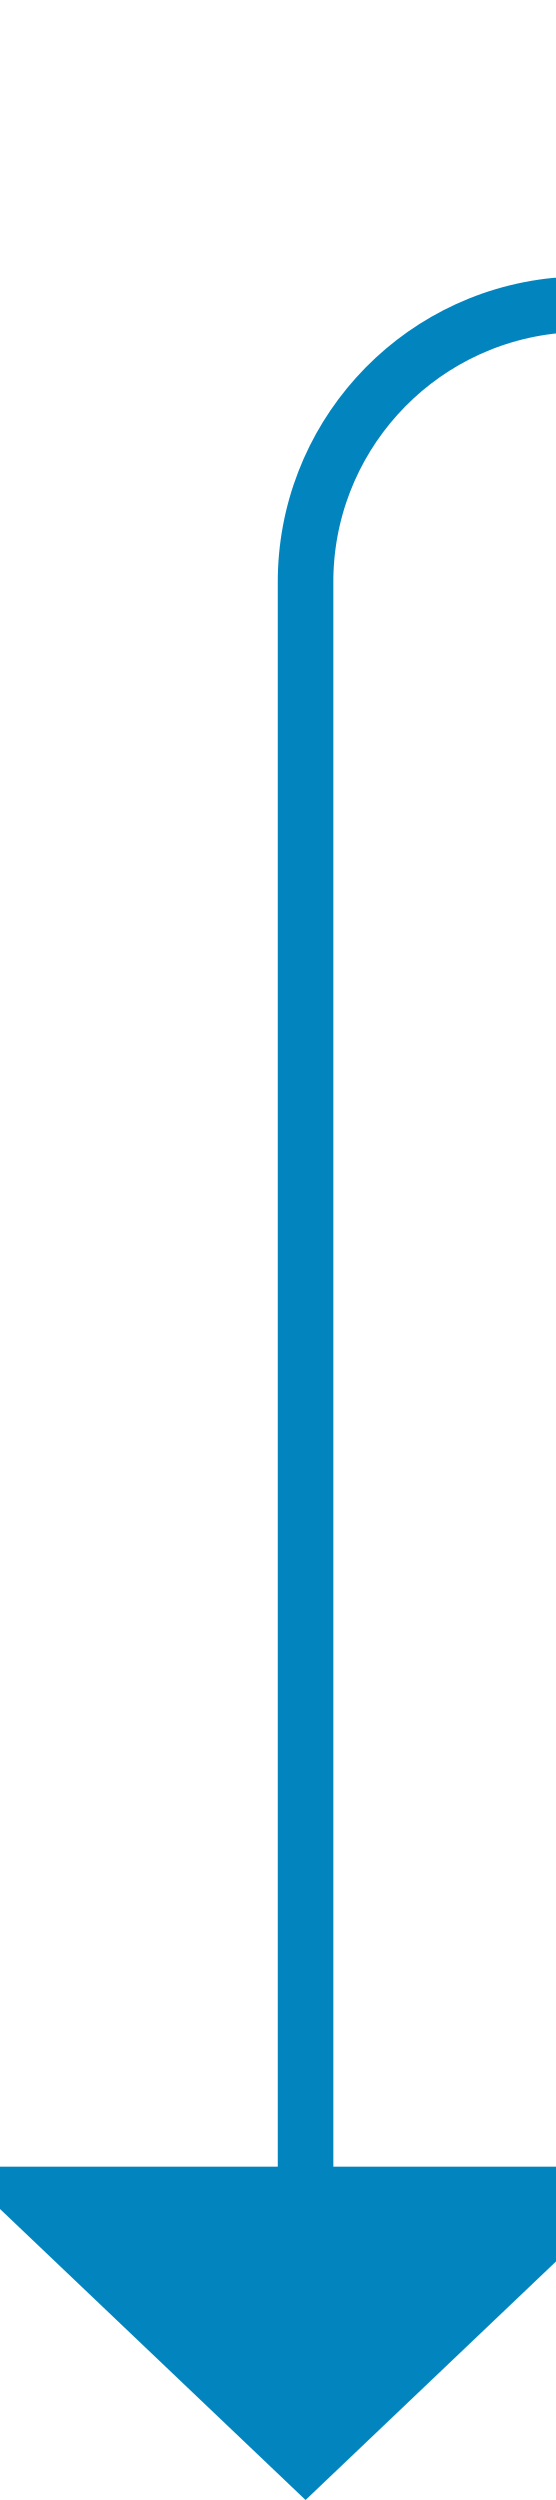
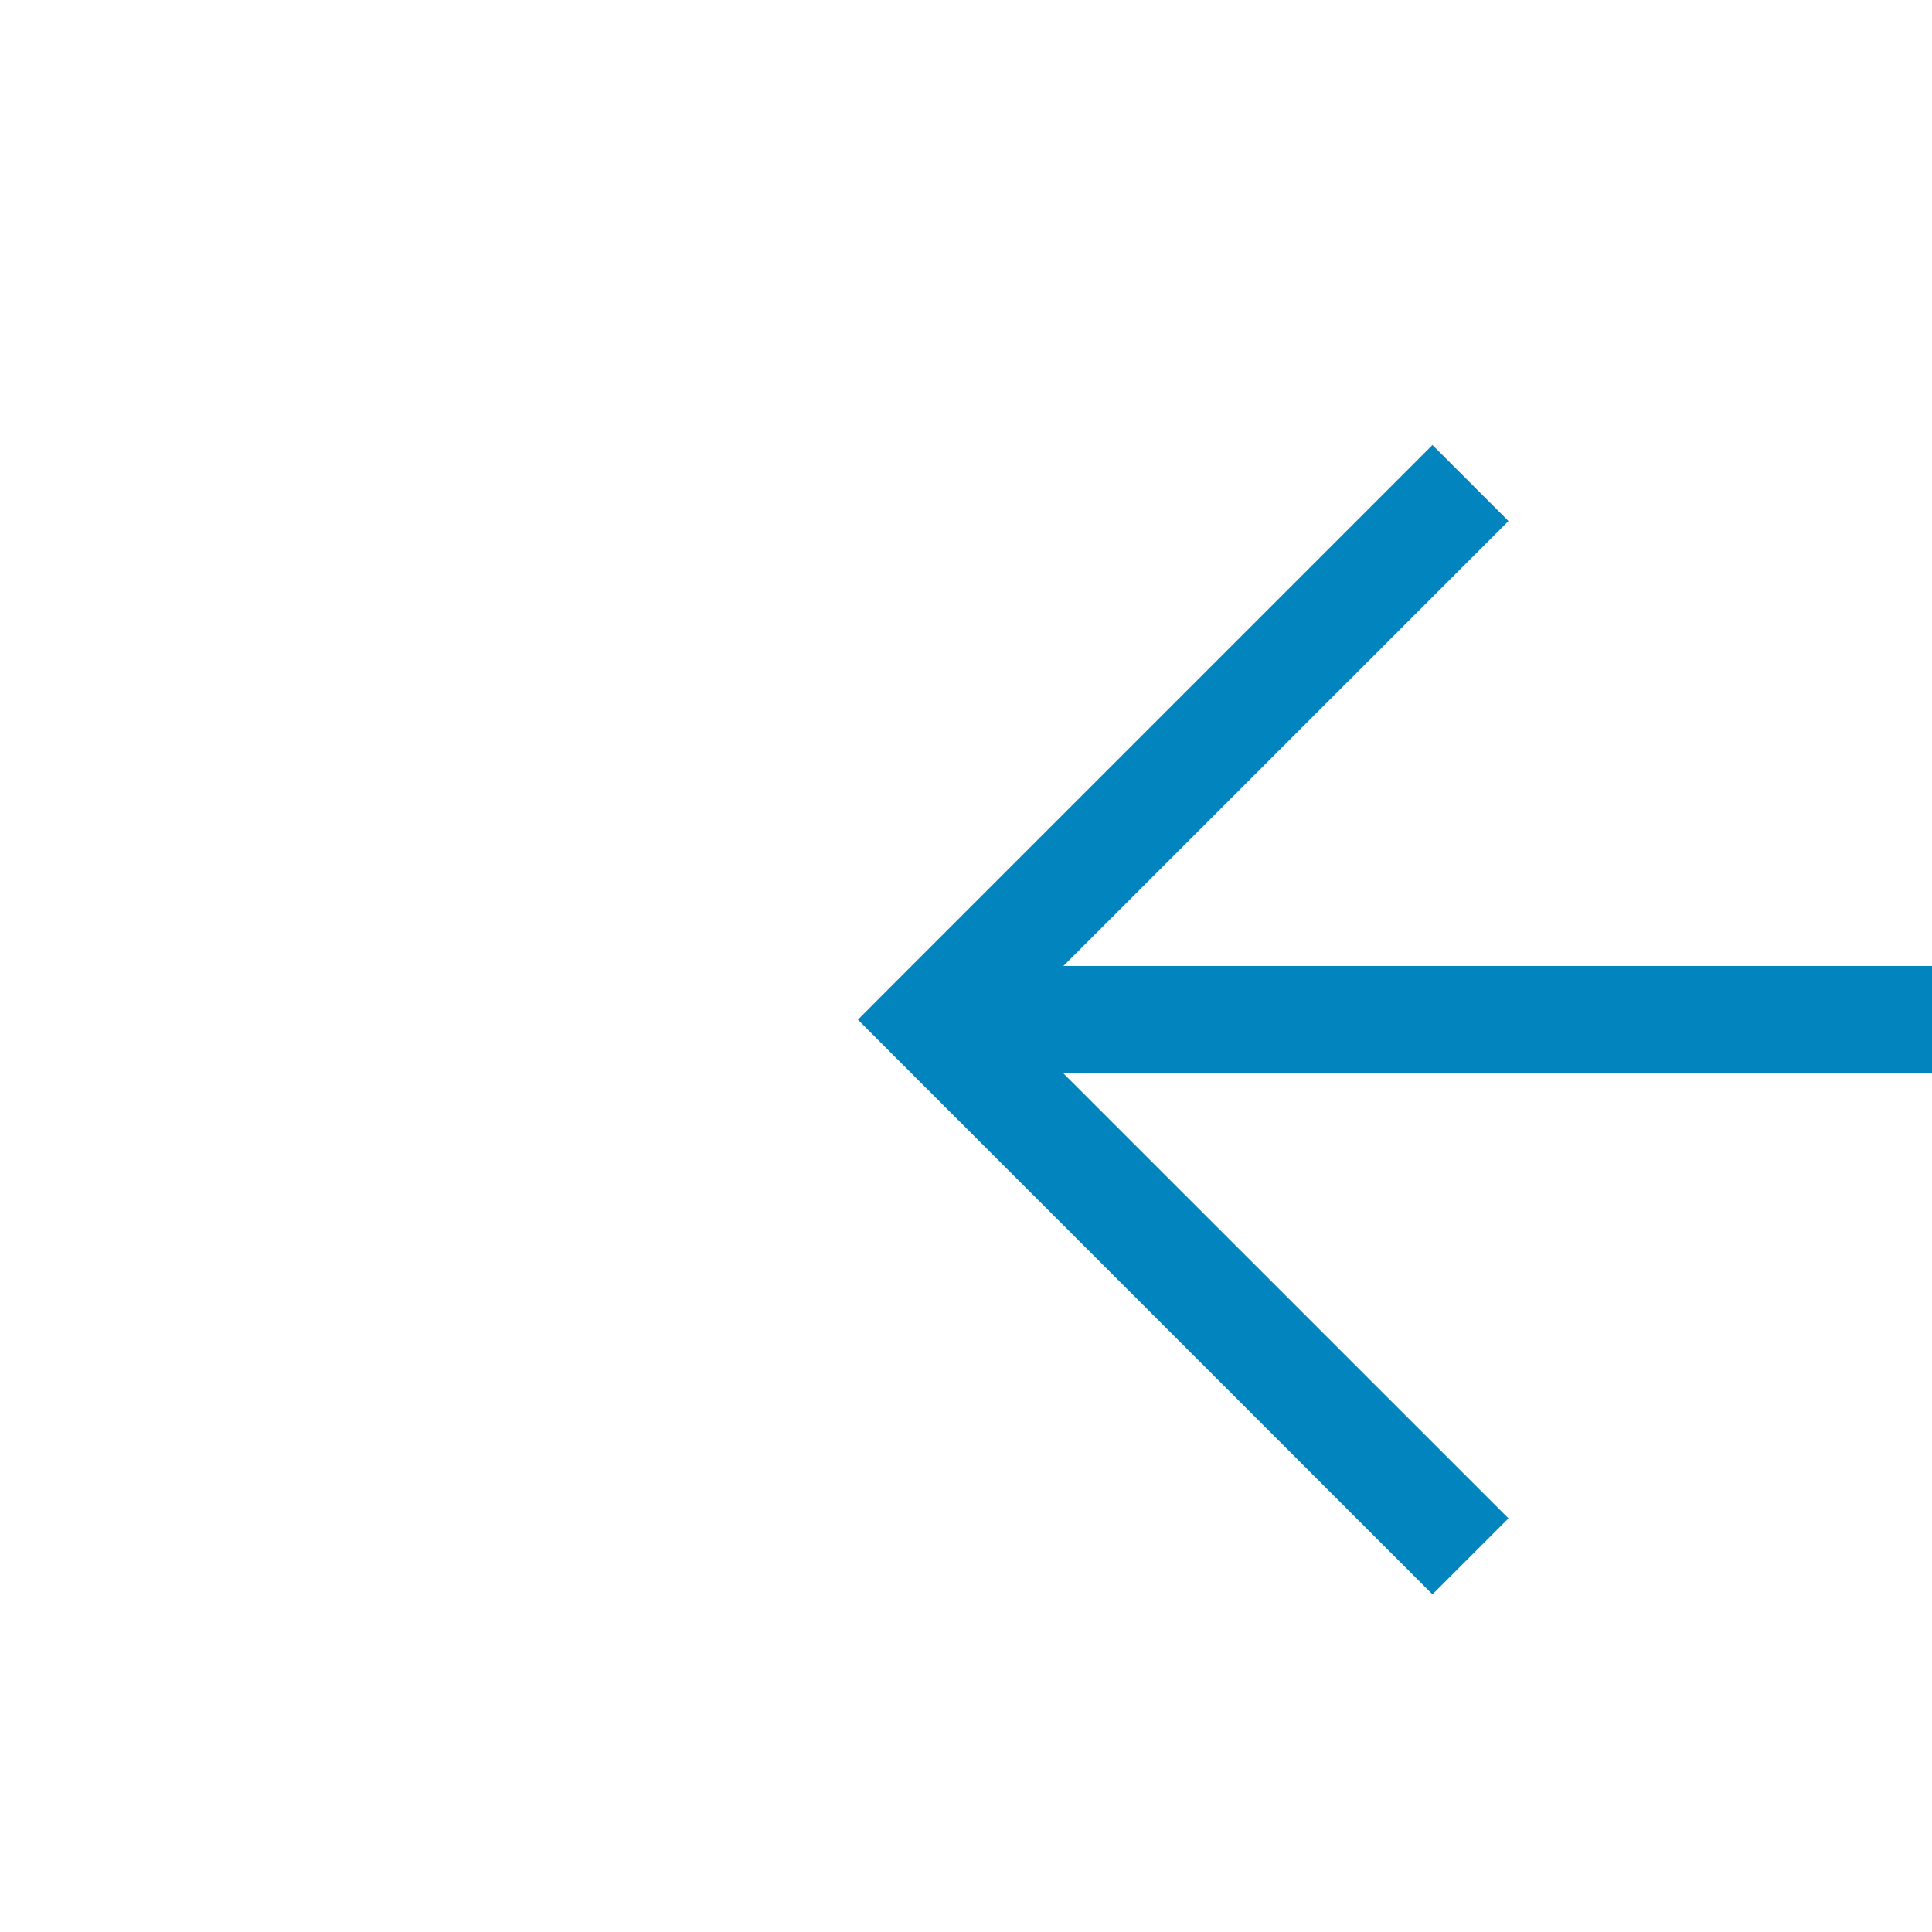
- <svg xmlns="http://www.w3.org/2000/svg" version="1.1" width="10px" height="45px" preserveAspectRatio="xMidYMin meet" viewBox="596 185  8 45">
-   <path d="M 1200.5 130  L 1200.5 185  A 5 5 0 0 1 1195.5 190.5 L 605 190.5  A 5 5 0 0 0 600.5 195.5 L 600.5 225  " stroke-width="1" stroke="#0285be" fill="none" />
-   <path d="M 594.2 224  L 600.5 230  L 606.8 224  L 594.2 224  Z " fill-rule="nonzero" fill="#0285be" stroke="none" />
+ <svg xmlns="http://www.w3.org/2000/svg" version="1.1" width="18px" height="18px" preserveAspectRatio="xMinYMid meet" viewBox="242 1412  18 16">
+   <path d="M 350.5 1400  L 350.5 1415  A 5 5 0 0 1 345.5 1420.5 L 251 1420.5  " stroke-width="1" stroke="#0285be" fill="none" />
+   <path d="M 256.054 1425.146  L 251.407 1420.5  L 256.054 1415.854  L 255.346 1415.146  L 250.346 1420.146  L 249.993 1420.5  L 250.346 1420.854  L 255.346 1425.854  L 256.054 1425.146  Z " fill-rule="nonzero" fill="#0285be" stroke="none" />
</svg>
